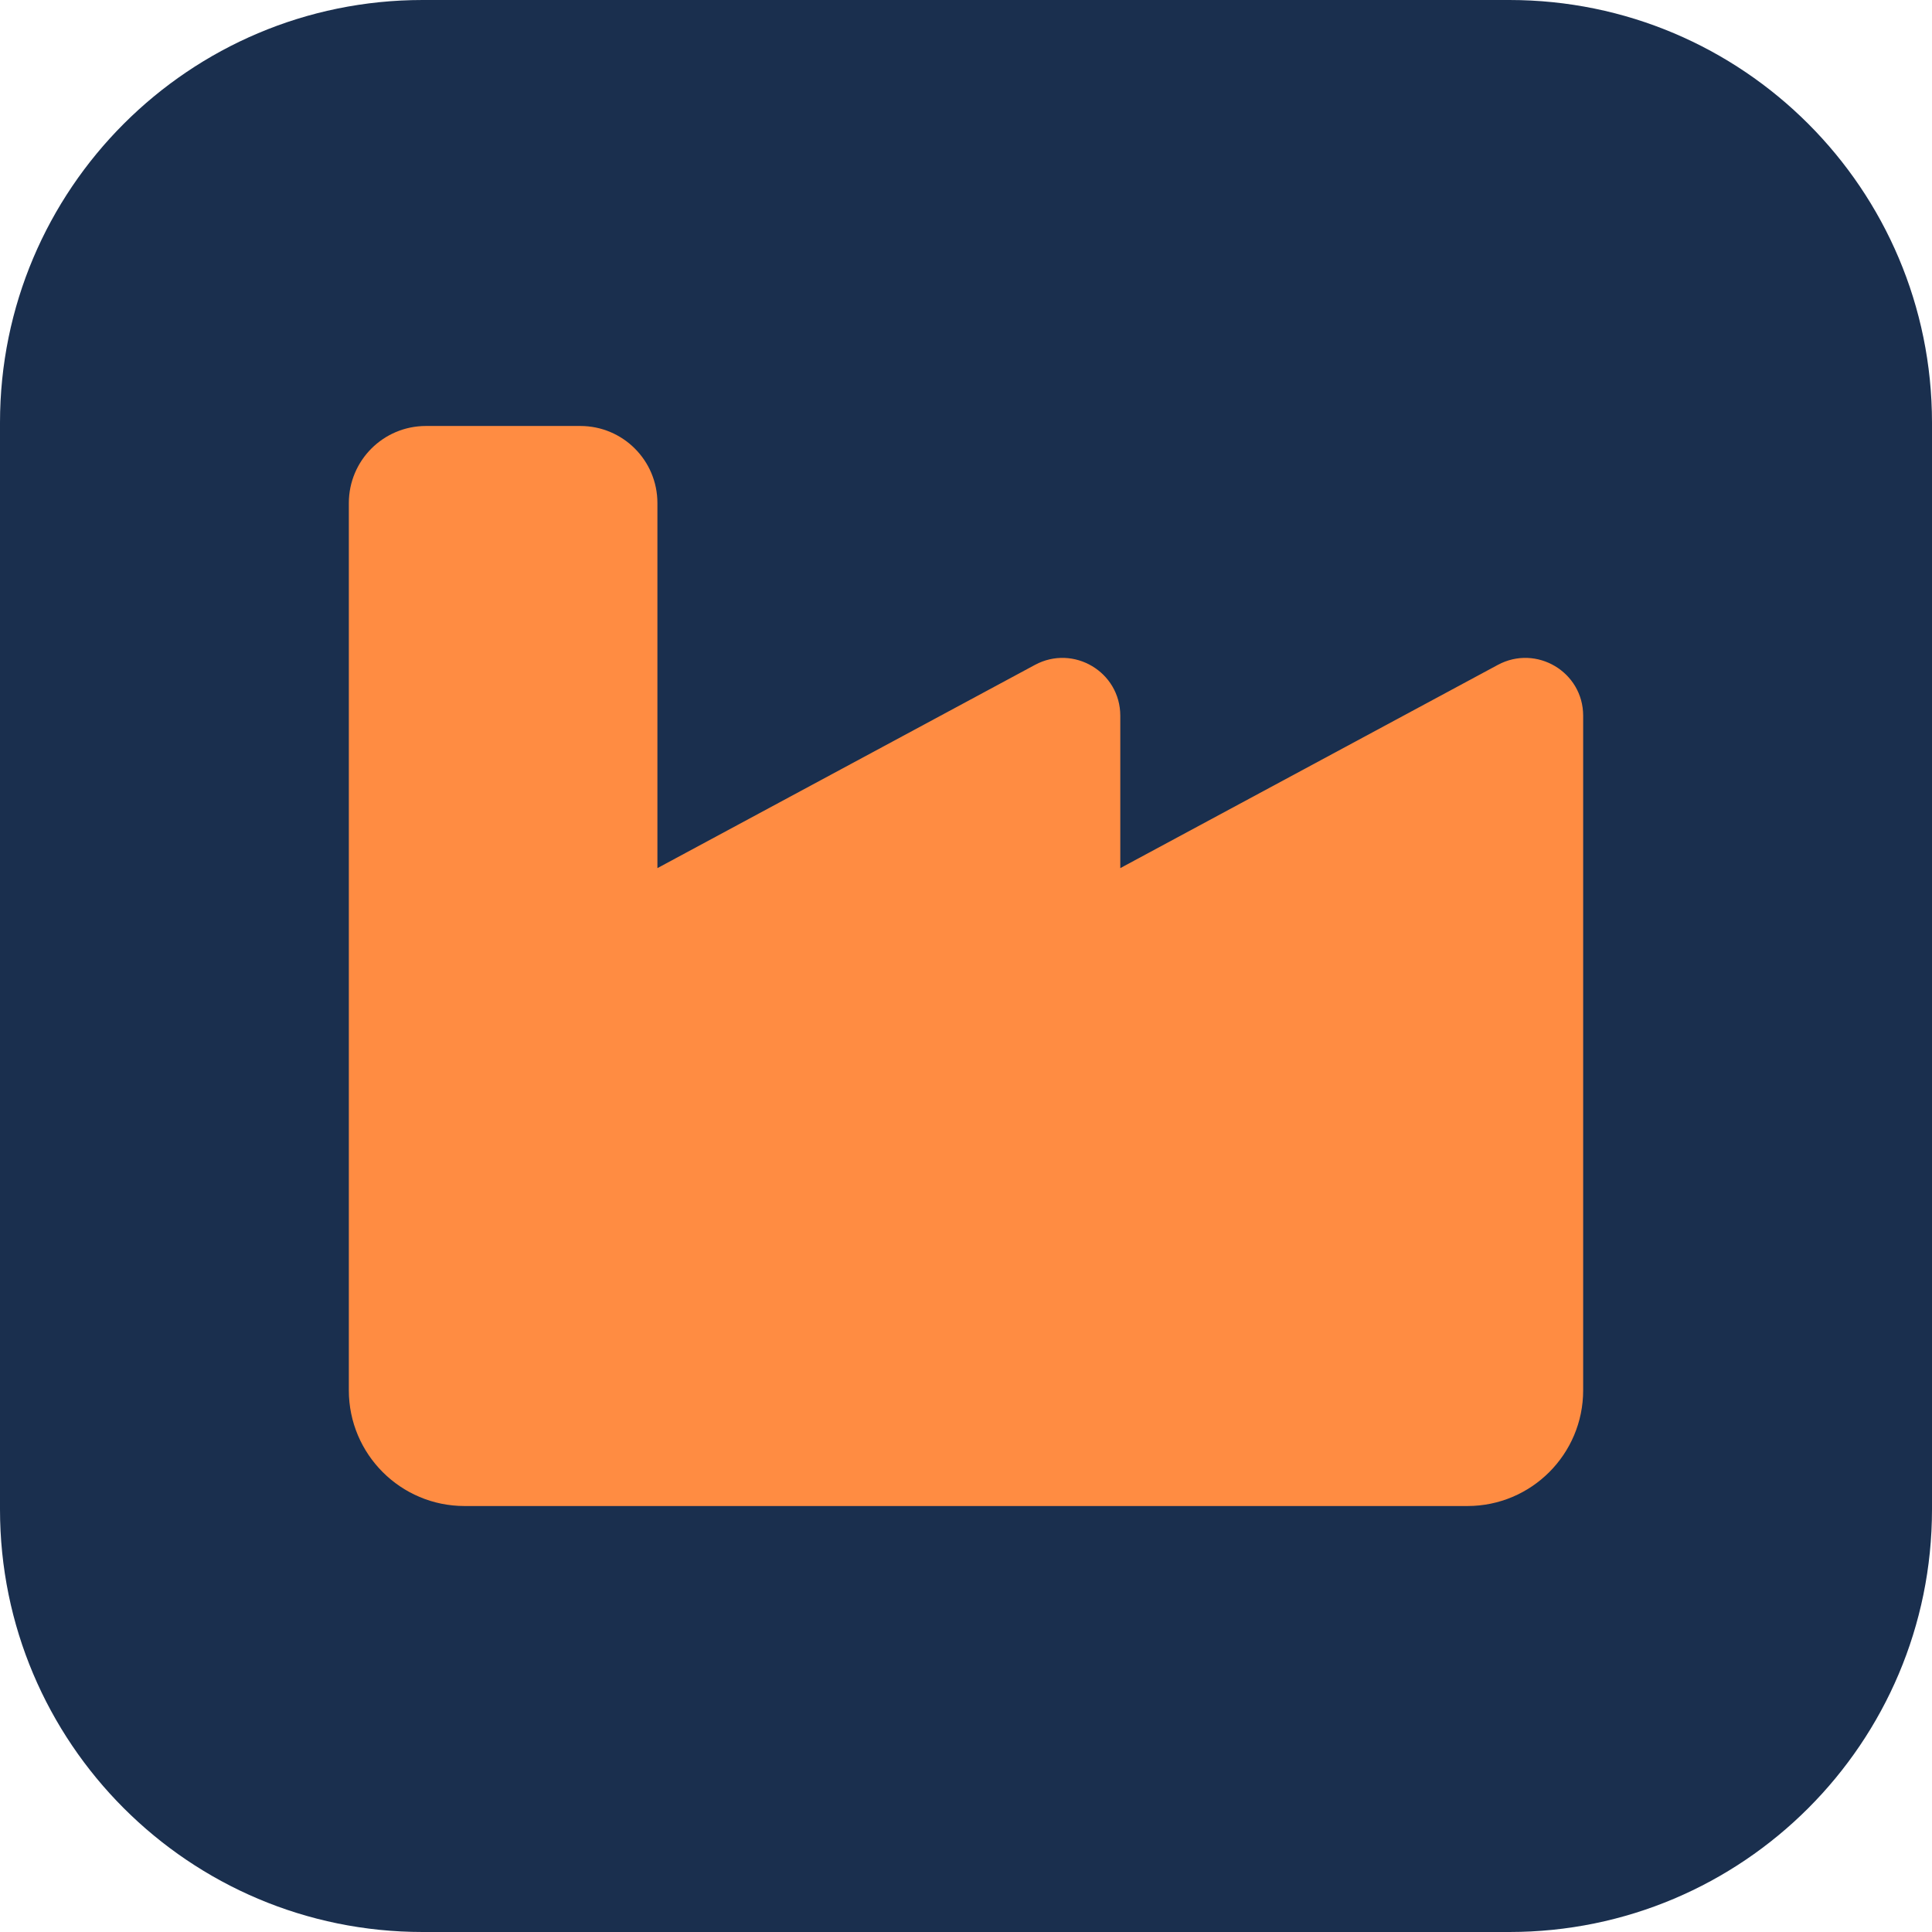
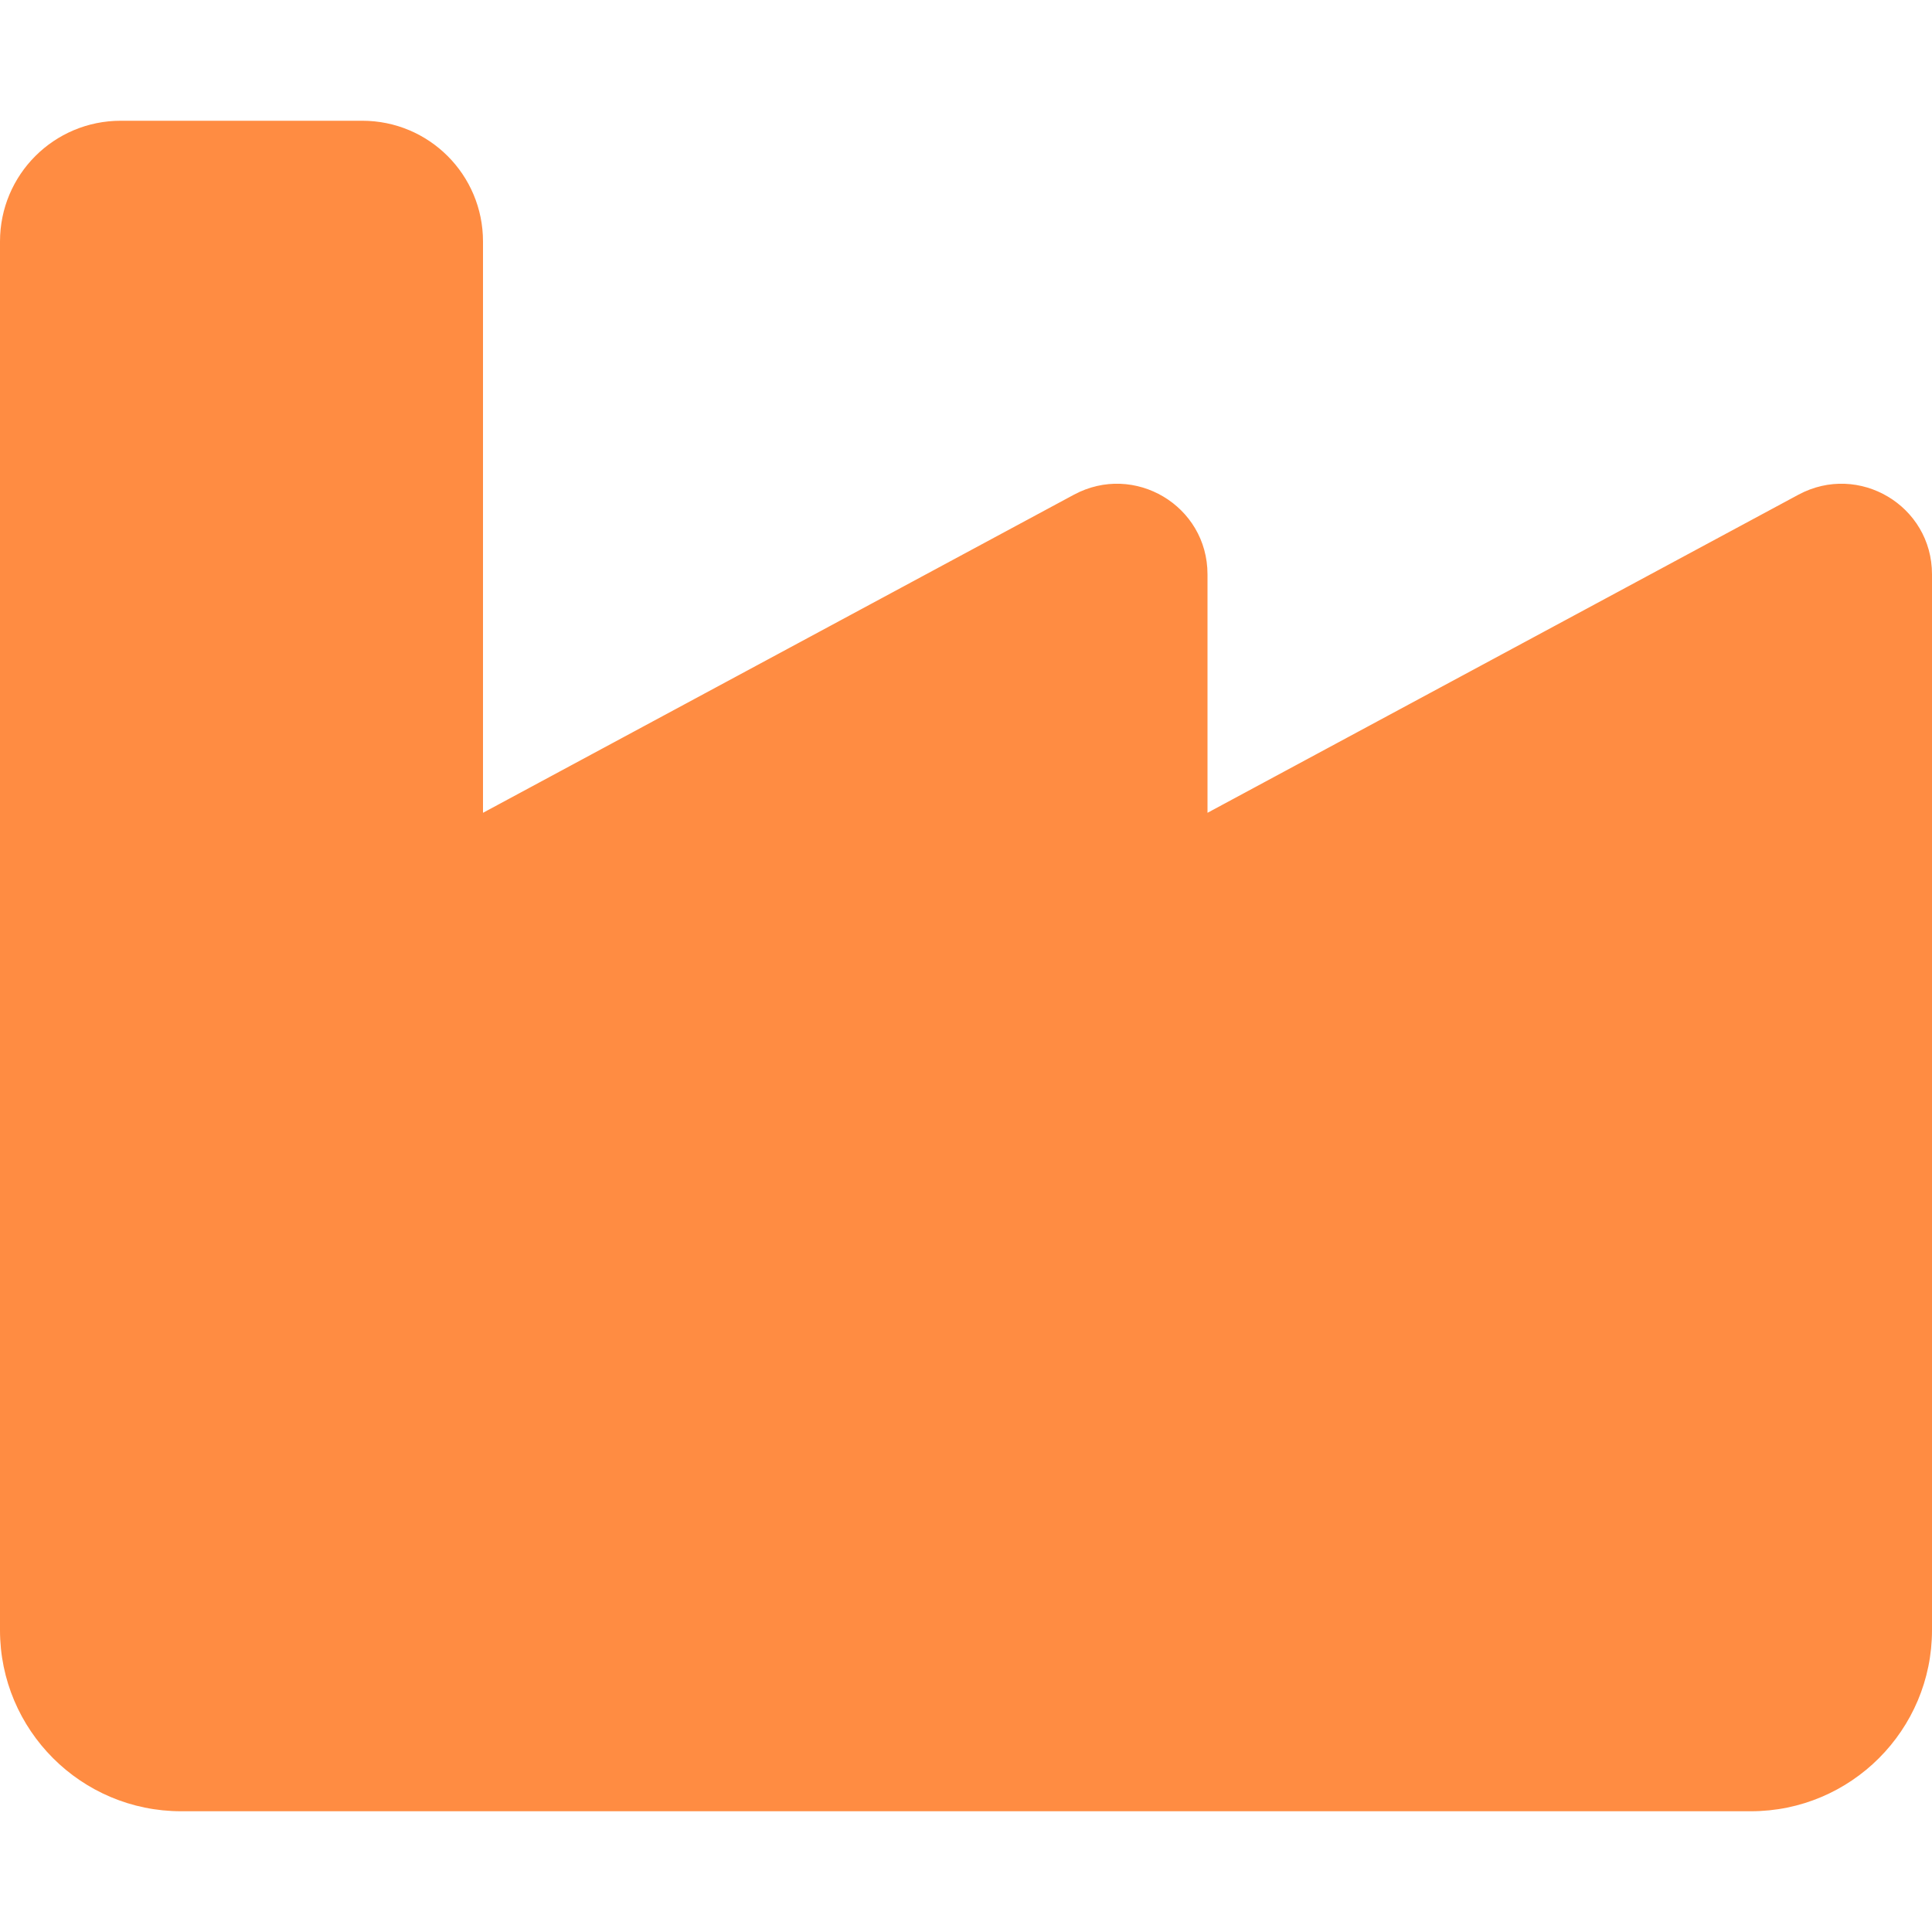
- <svg xmlns="http://www.w3.org/2000/svg" viewBox="0 0 64 64">
-   <rect width="64" height="64" rx="14" fill="#1a2f4e" />
-   <svg x="9" y="9" width="46" height="46" viewBox="0 0 576 512">
-     <path fill="#FF8C42" d="M64 32C46.3 32 32 46.3 32 64V304v48 80c0 26.5 21.5 48 48 48H496c26.5 0 48-21.5 48-48V304 152.2c0-18.2-19.4-29.7-35.4-21.1L352 215.4V152.2c0-18.2-19.4-29.7-35.4-21.1L160 215.4V64c0-17.7-14.3-32-32-32H64z" />
-   </svg>
+ <svg xmlns="http://www.w3.org/2000/svg" viewBox="32 0 512 512">
+   <path fill="#FF8C42" d="M64 32C46.3 32 32 46.3 32 64V304v48 80c0 26.5 21.5 48 48 48H496c26.5 0 48-21.5 48-48V304 152.2c0-18.2-19.4-29.7-35.4-21.1L352 215.4V152.2c0-18.2-19.4-29.7-35.4-21.1L160 215.4V64c0-17.7-14.3-32-32-32H64z" />
</svg>
